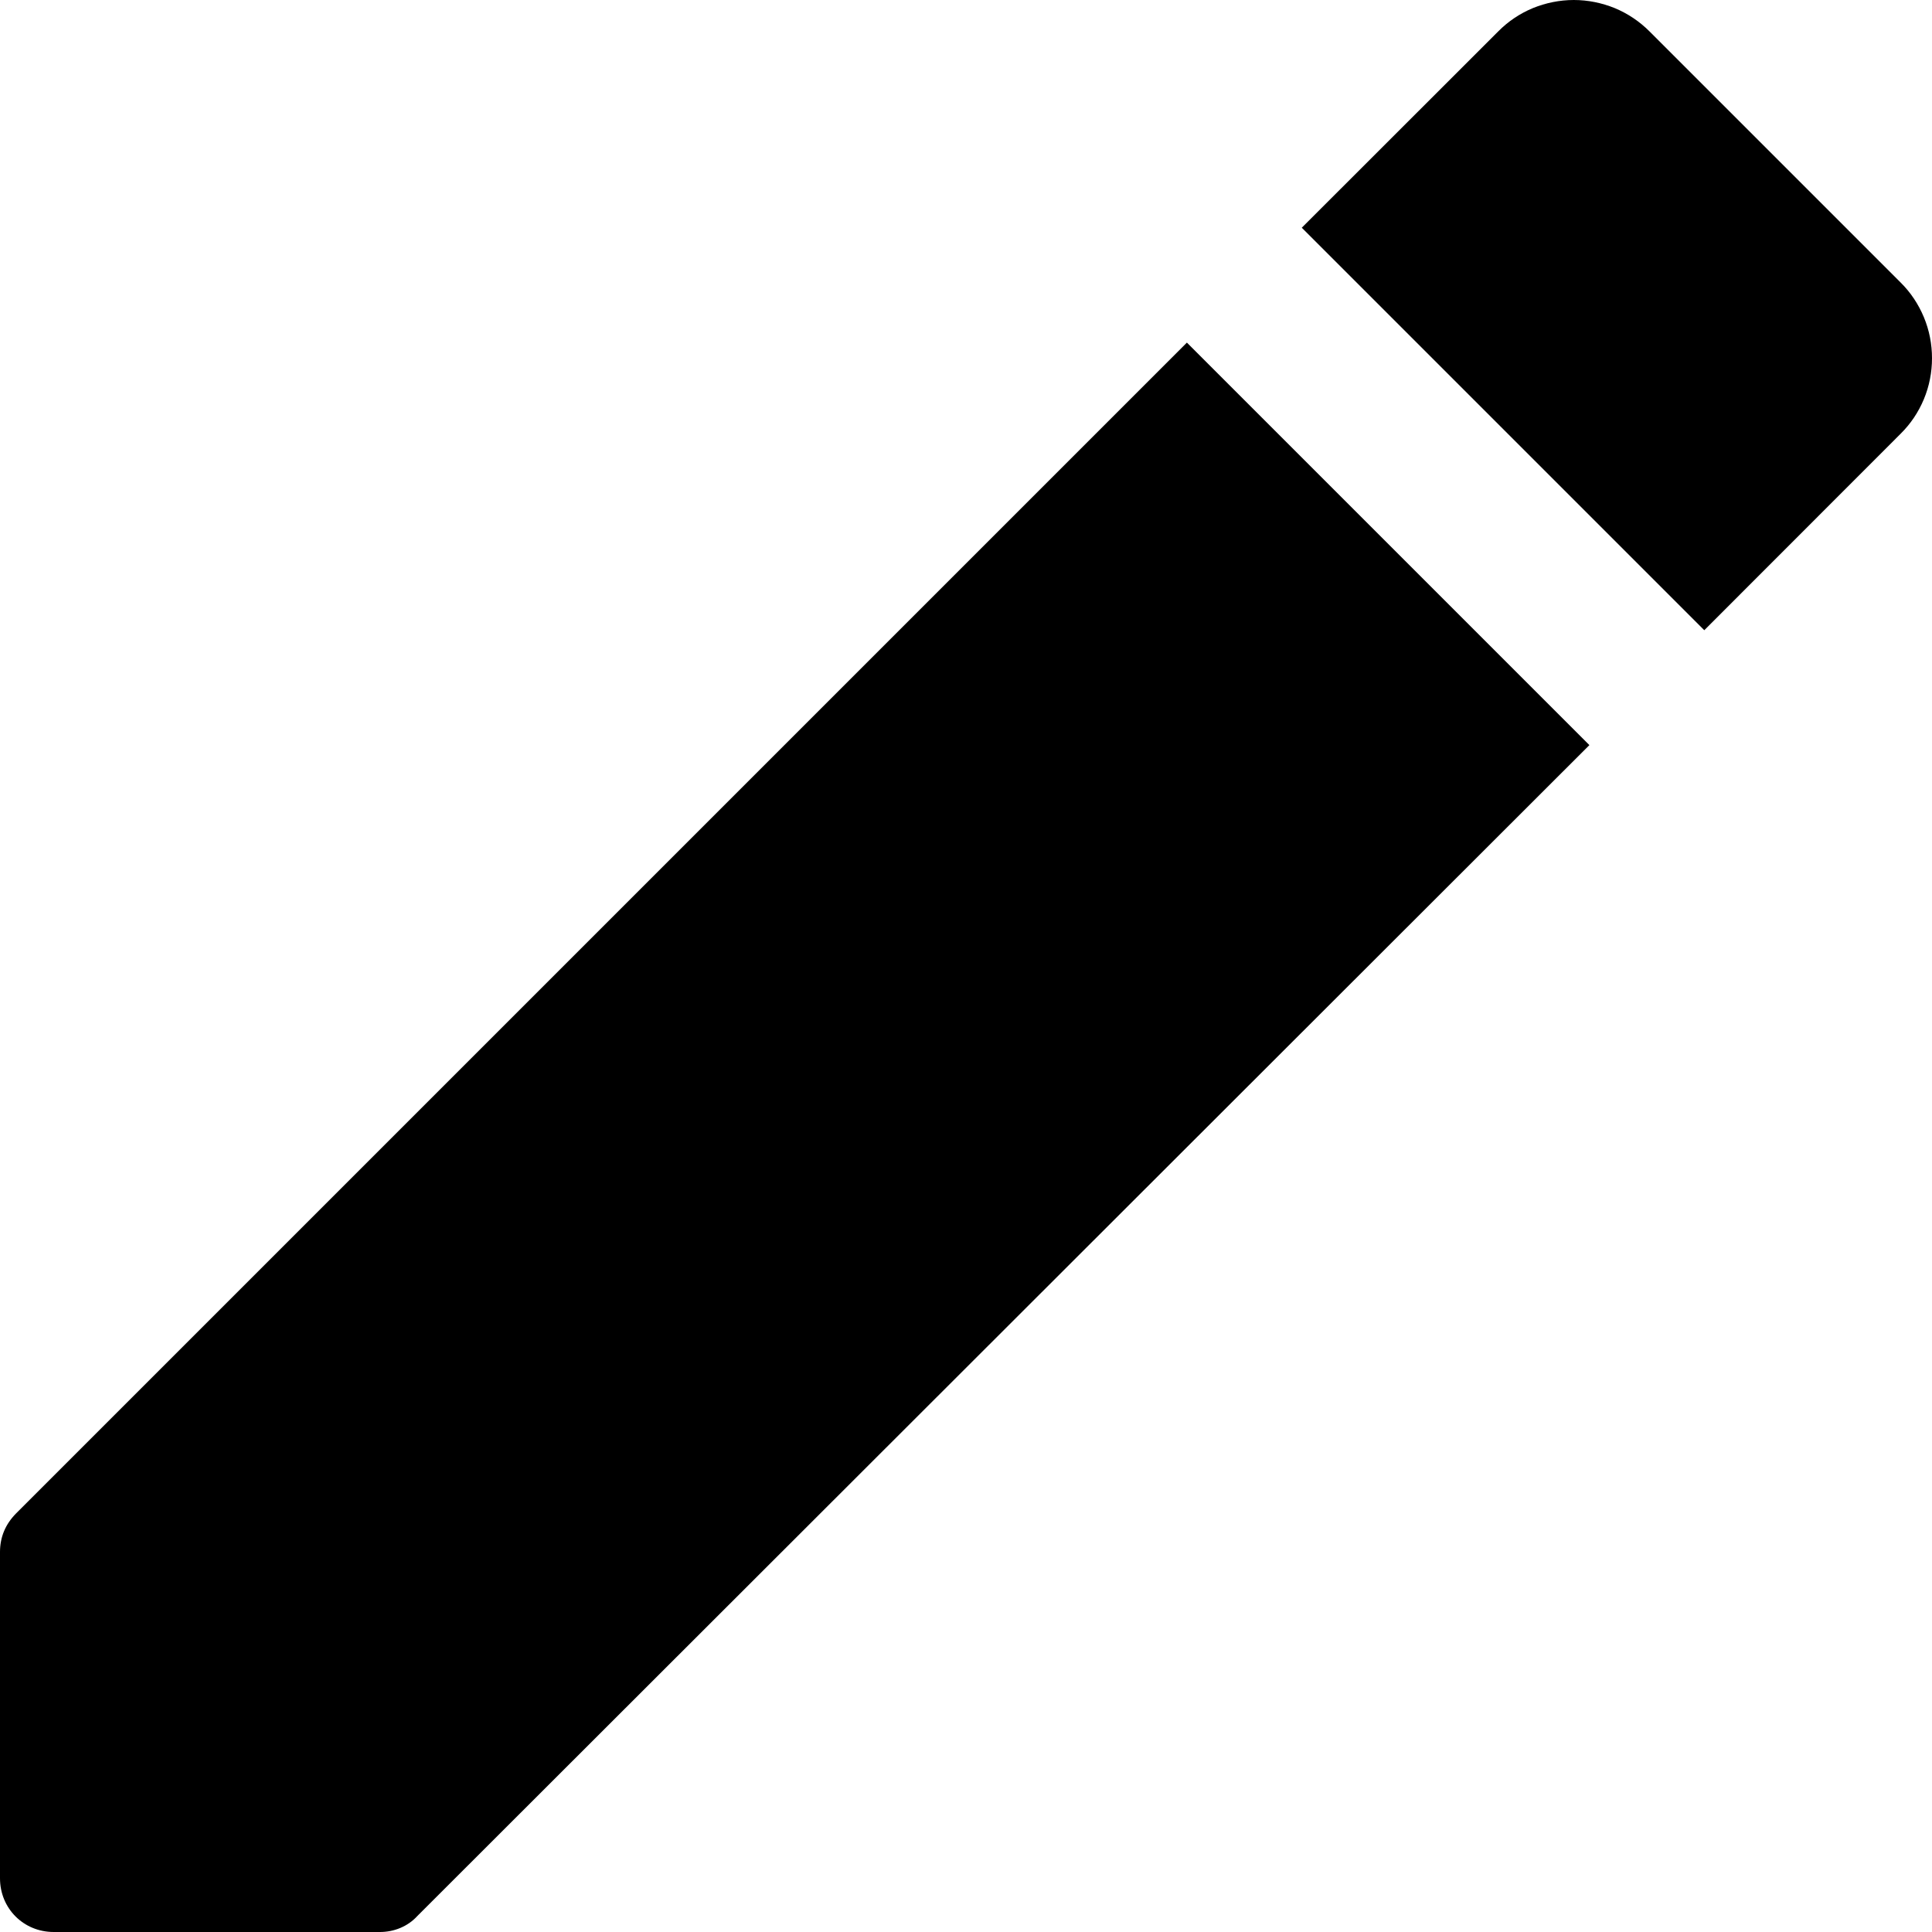
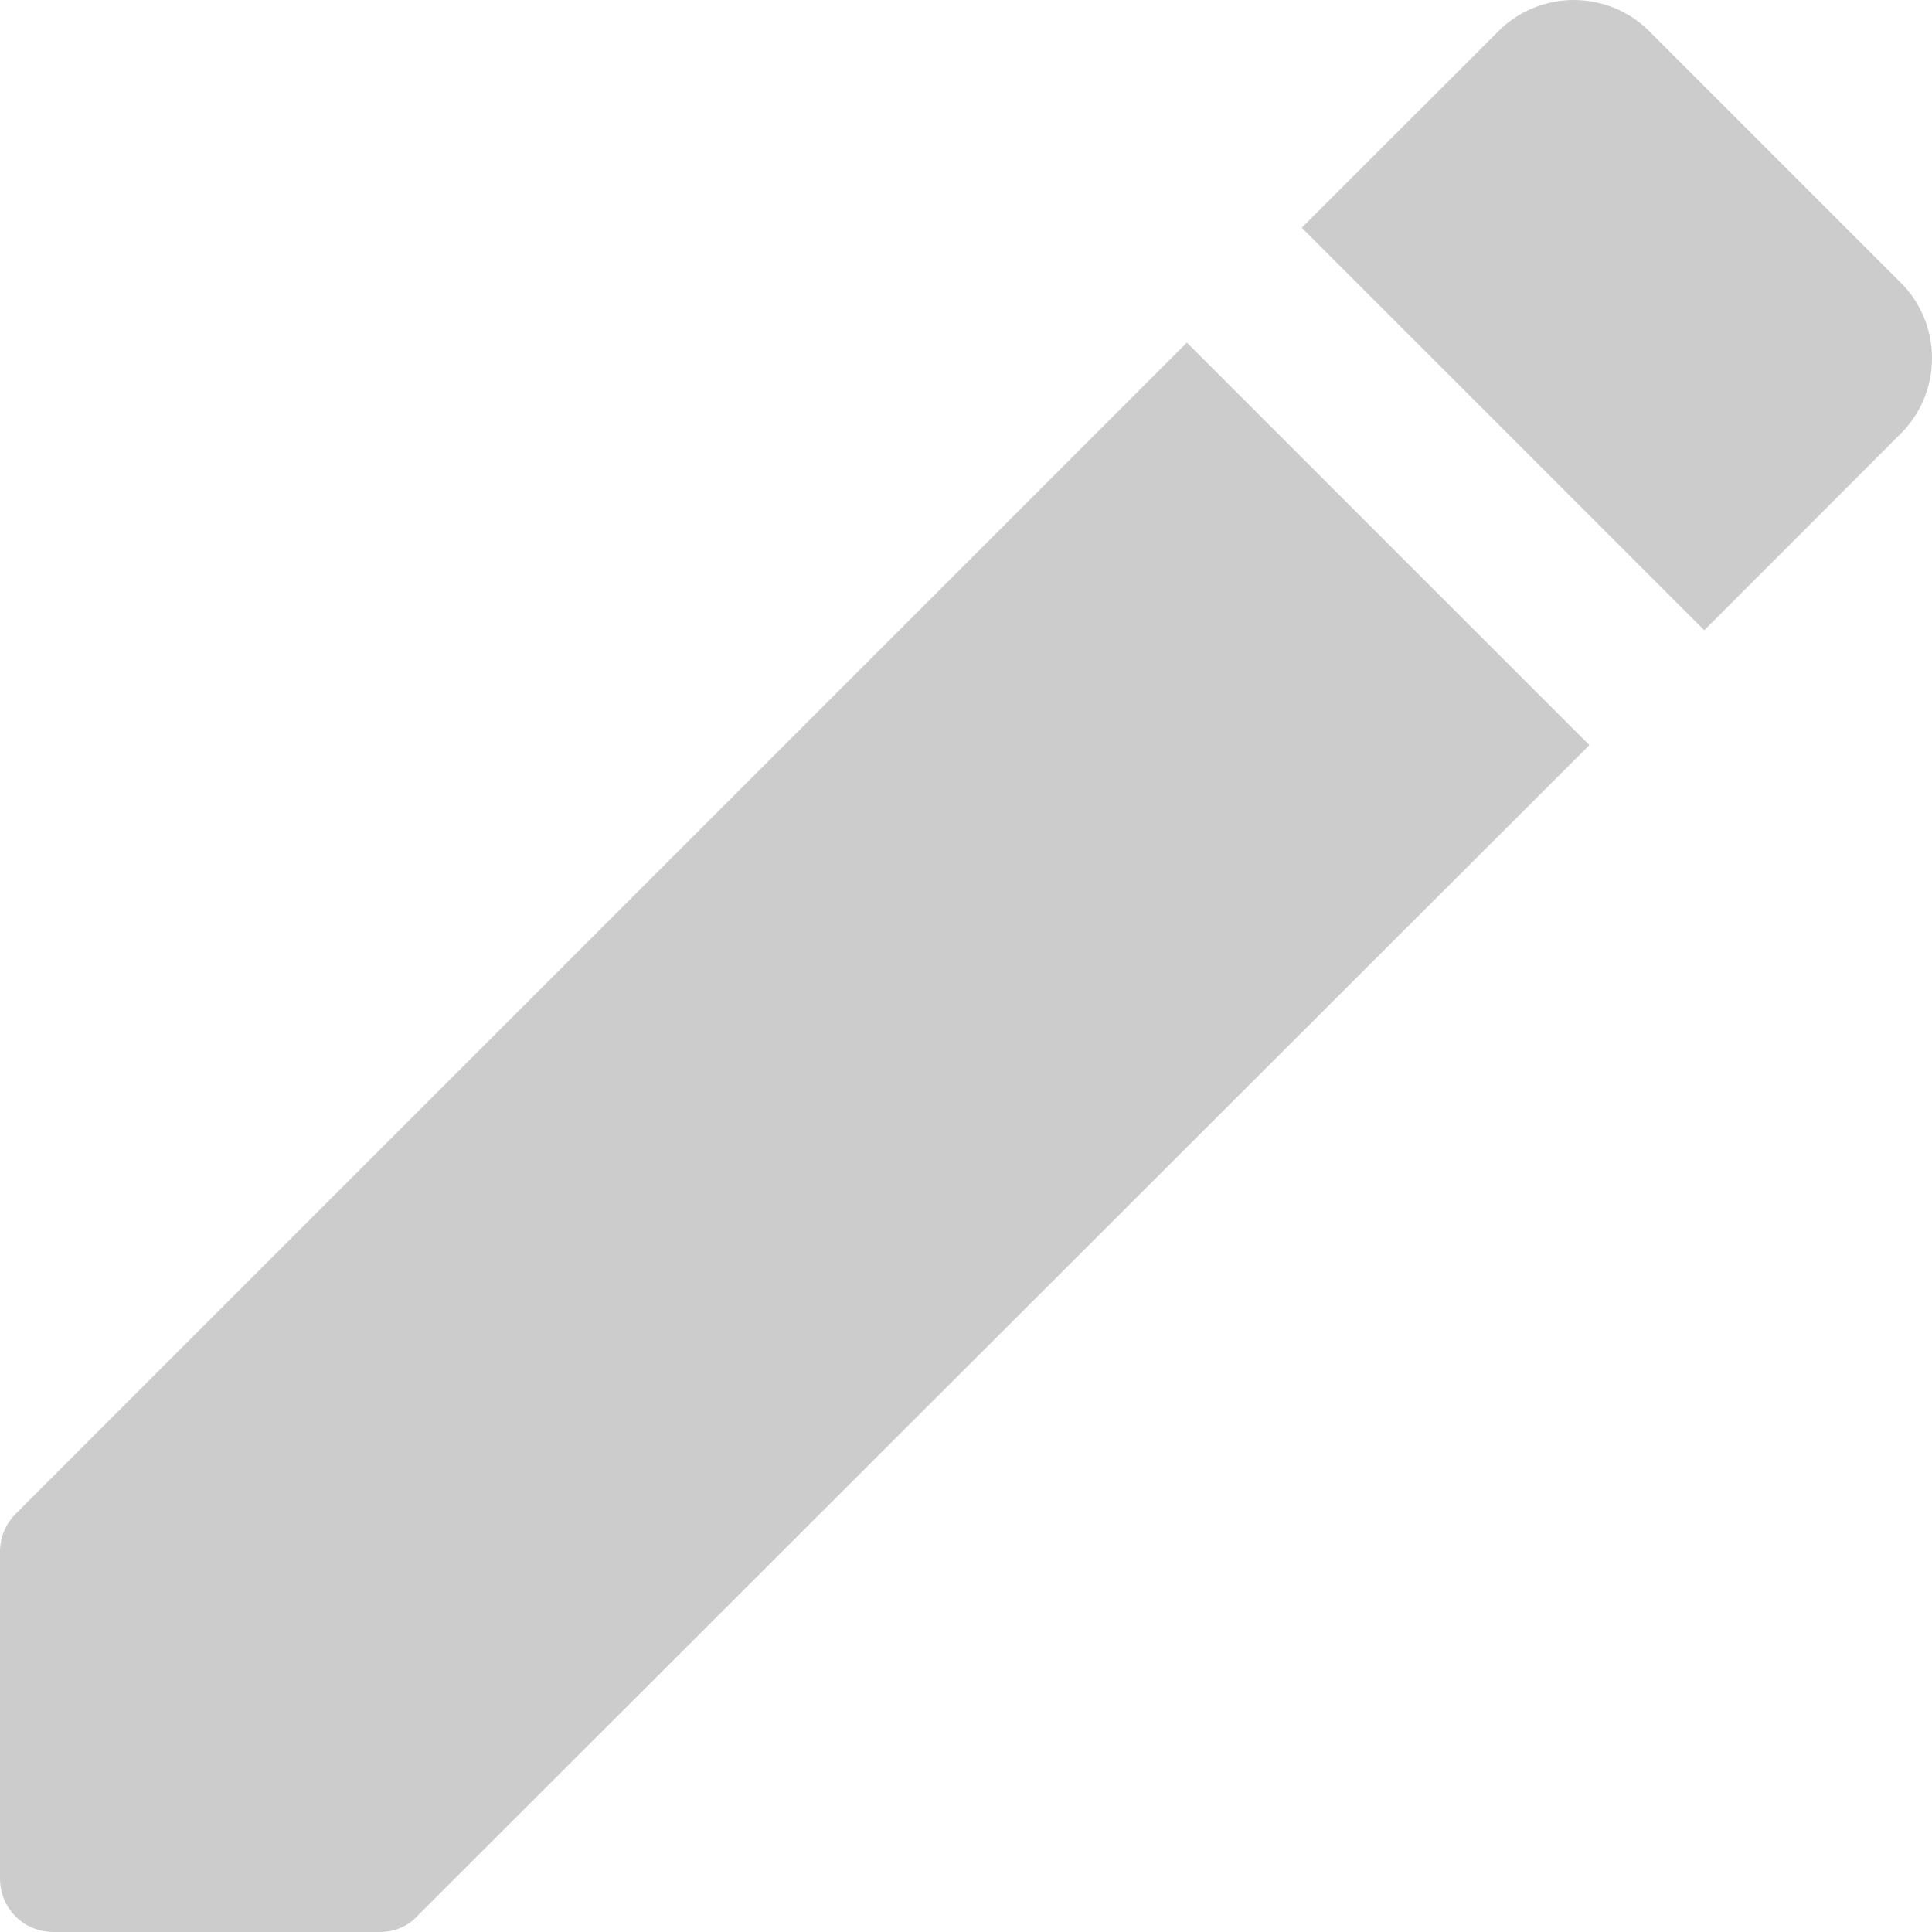
<svg xmlns="http://www.w3.org/2000/svg" width="15" height="15" viewBox="0 0 15 15" fill="none">
-   <path d="M0 12.05V14.583C0 14.817 0.183 15 0.417 15H2.95C3.058 15 3.166 14.958 3.241 14.875L12.34 5.785L9.215 2.66L0.125 11.75C0.042 11.834 0 11.934 0 12.05ZM14.756 3.368C14.834 3.291 14.895 3.2 14.937 3.099C14.979 2.998 15 2.89 15 2.781C15 2.672 14.979 2.564 14.937 2.463C14.895 2.362 14.834 2.27 14.756 2.193L12.807 0.244C12.729 0.166 12.638 0.105 12.537 0.063C12.436 0.022 12.328 0 12.219 0C12.11 0 12.002 0.022 11.901 0.063C11.8 0.105 11.709 0.166 11.632 0.244L10.107 1.768L13.232 4.893L14.756 3.368V3.368Z" fill="black" />
+   <path d="M0 12.05V14.583C0 14.817 0.183 15 0.417 15H2.95C3.058 15 3.166 14.958 3.241 14.875L12.34 5.785L9.215 2.66L0.125 11.75C0.042 11.834 0 11.934 0 12.05ZM14.756 3.368C14.834 3.291 14.895 3.2 14.937 3.099C14.979 2.998 15 2.89 15 2.781C15 2.672 14.979 2.564 14.937 2.463C14.895 2.362 14.834 2.27 14.756 2.193L12.807 0.244C12.729 0.166 12.638 0.105 12.537 0.063C12.436 0.022 12.328 0 12.219 0C12.11 0 12.002 0.022 11.901 0.063C11.8 0.105 11.709 0.166 11.632 0.244L10.107 1.768L13.232 4.893L14.756 3.368V3.368Z" fill="#ccc" />
</svg>
